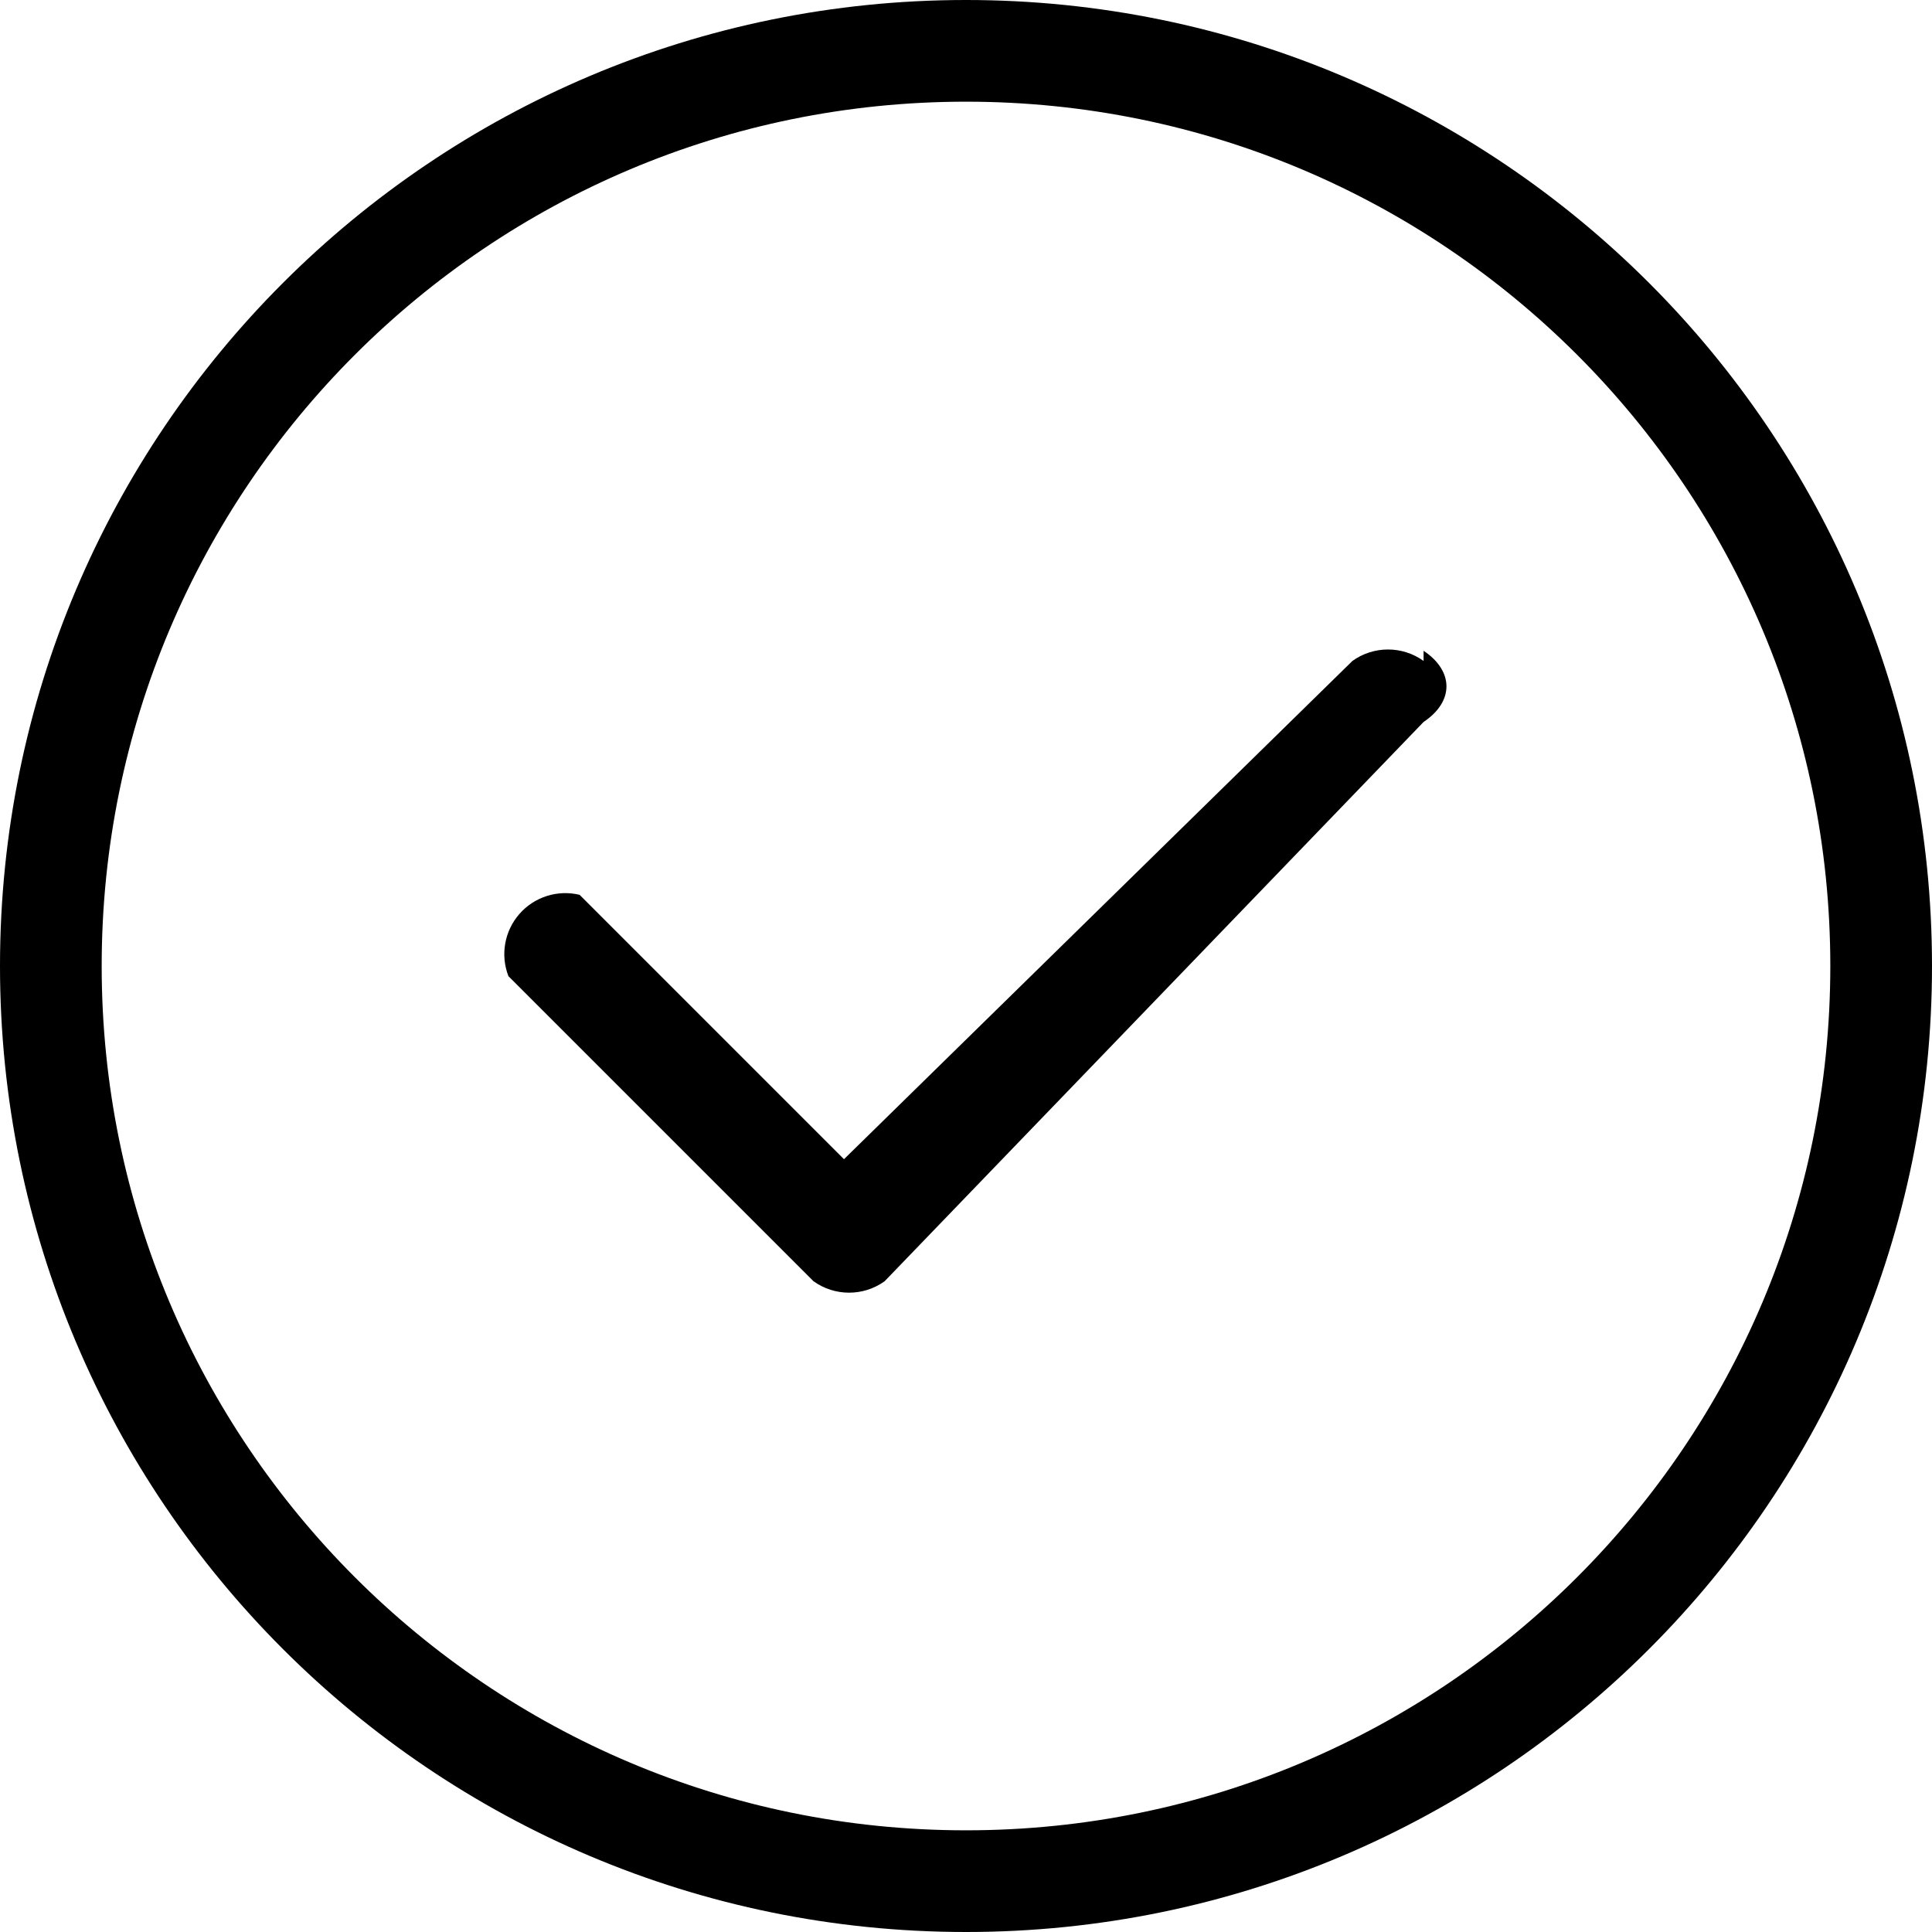
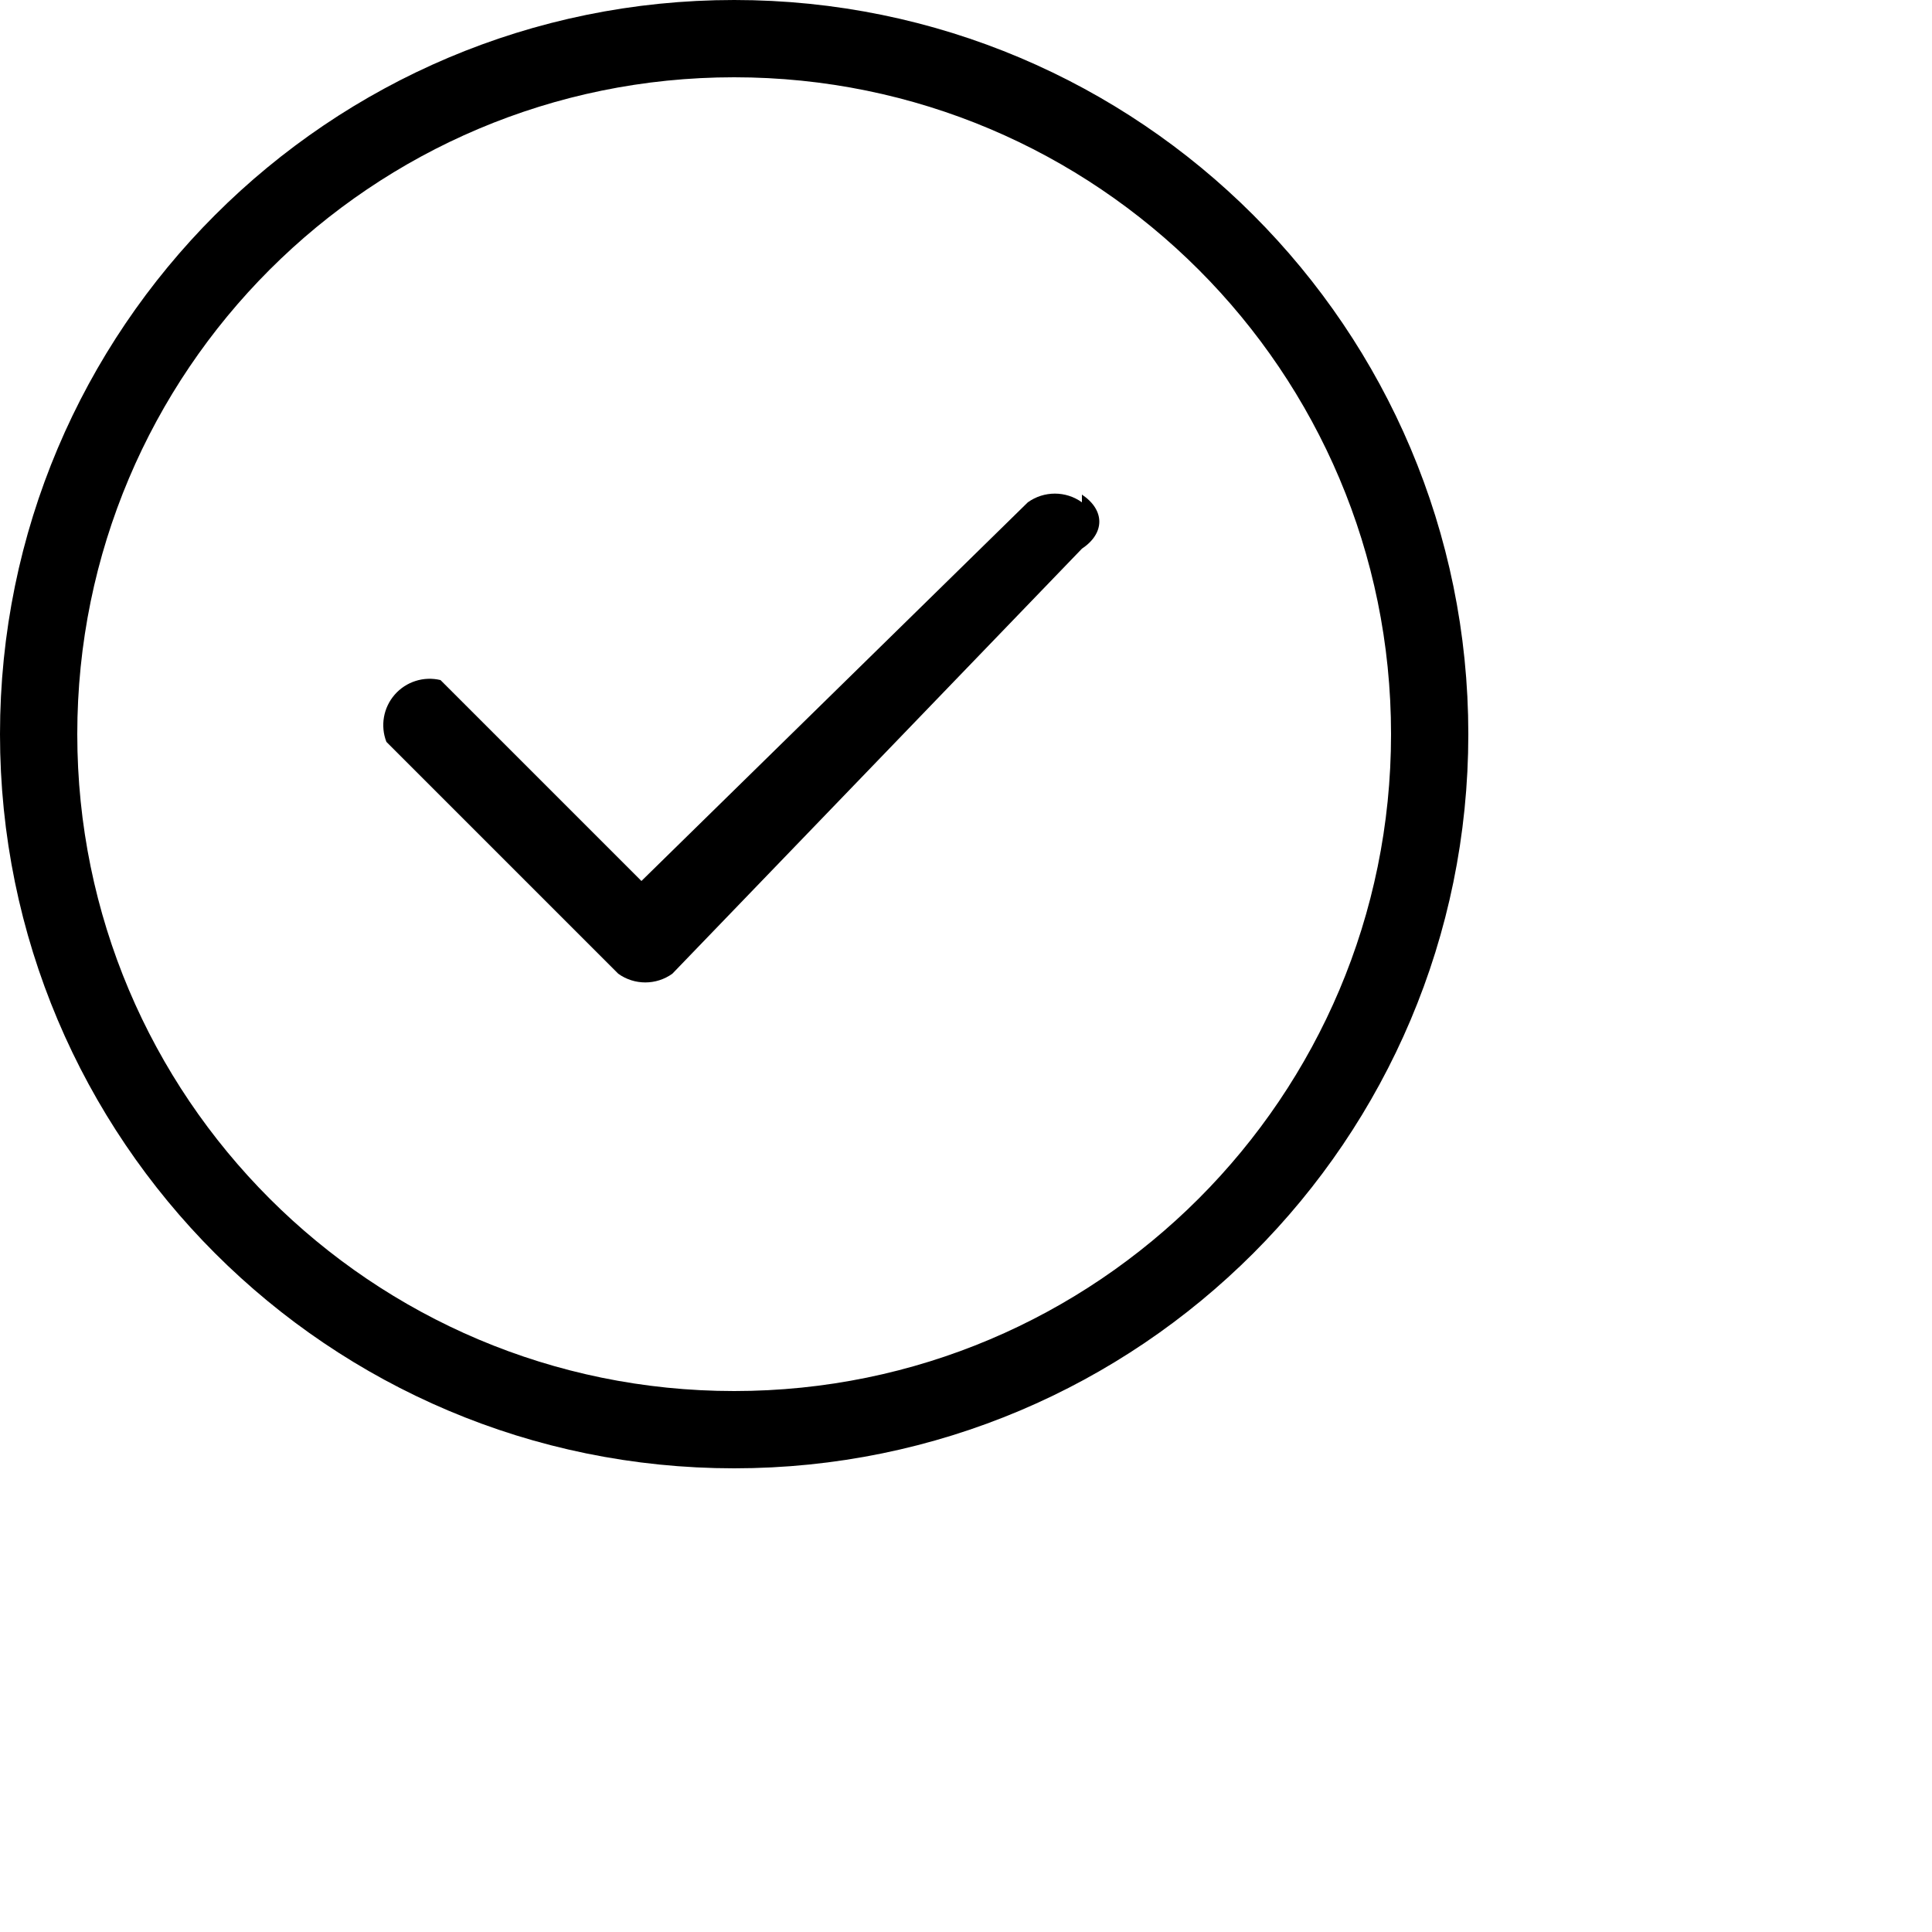
- <svg xmlns="http://www.w3.org/2000/svg" class="check-mark" width="19" height="19" fill="none">
+ <svg xmlns="http://www.w3.org/2000/svg" class="check-mark" width="25" height="25" fill="none">
  <circle cx="9.5" cy="9.5" r="9" stroke="currentColor" />
  <path fill="currentColor" d="M14 6.5a.6.6 0 0 0-.7 0l-5 4.9-2.6-2.6a.6.6 0 0 0-.7.8l3 3a.6.6 0 0 0 .7 0L14 7.1c.3-.2.3-.5 0-.7z" />
</svg>
